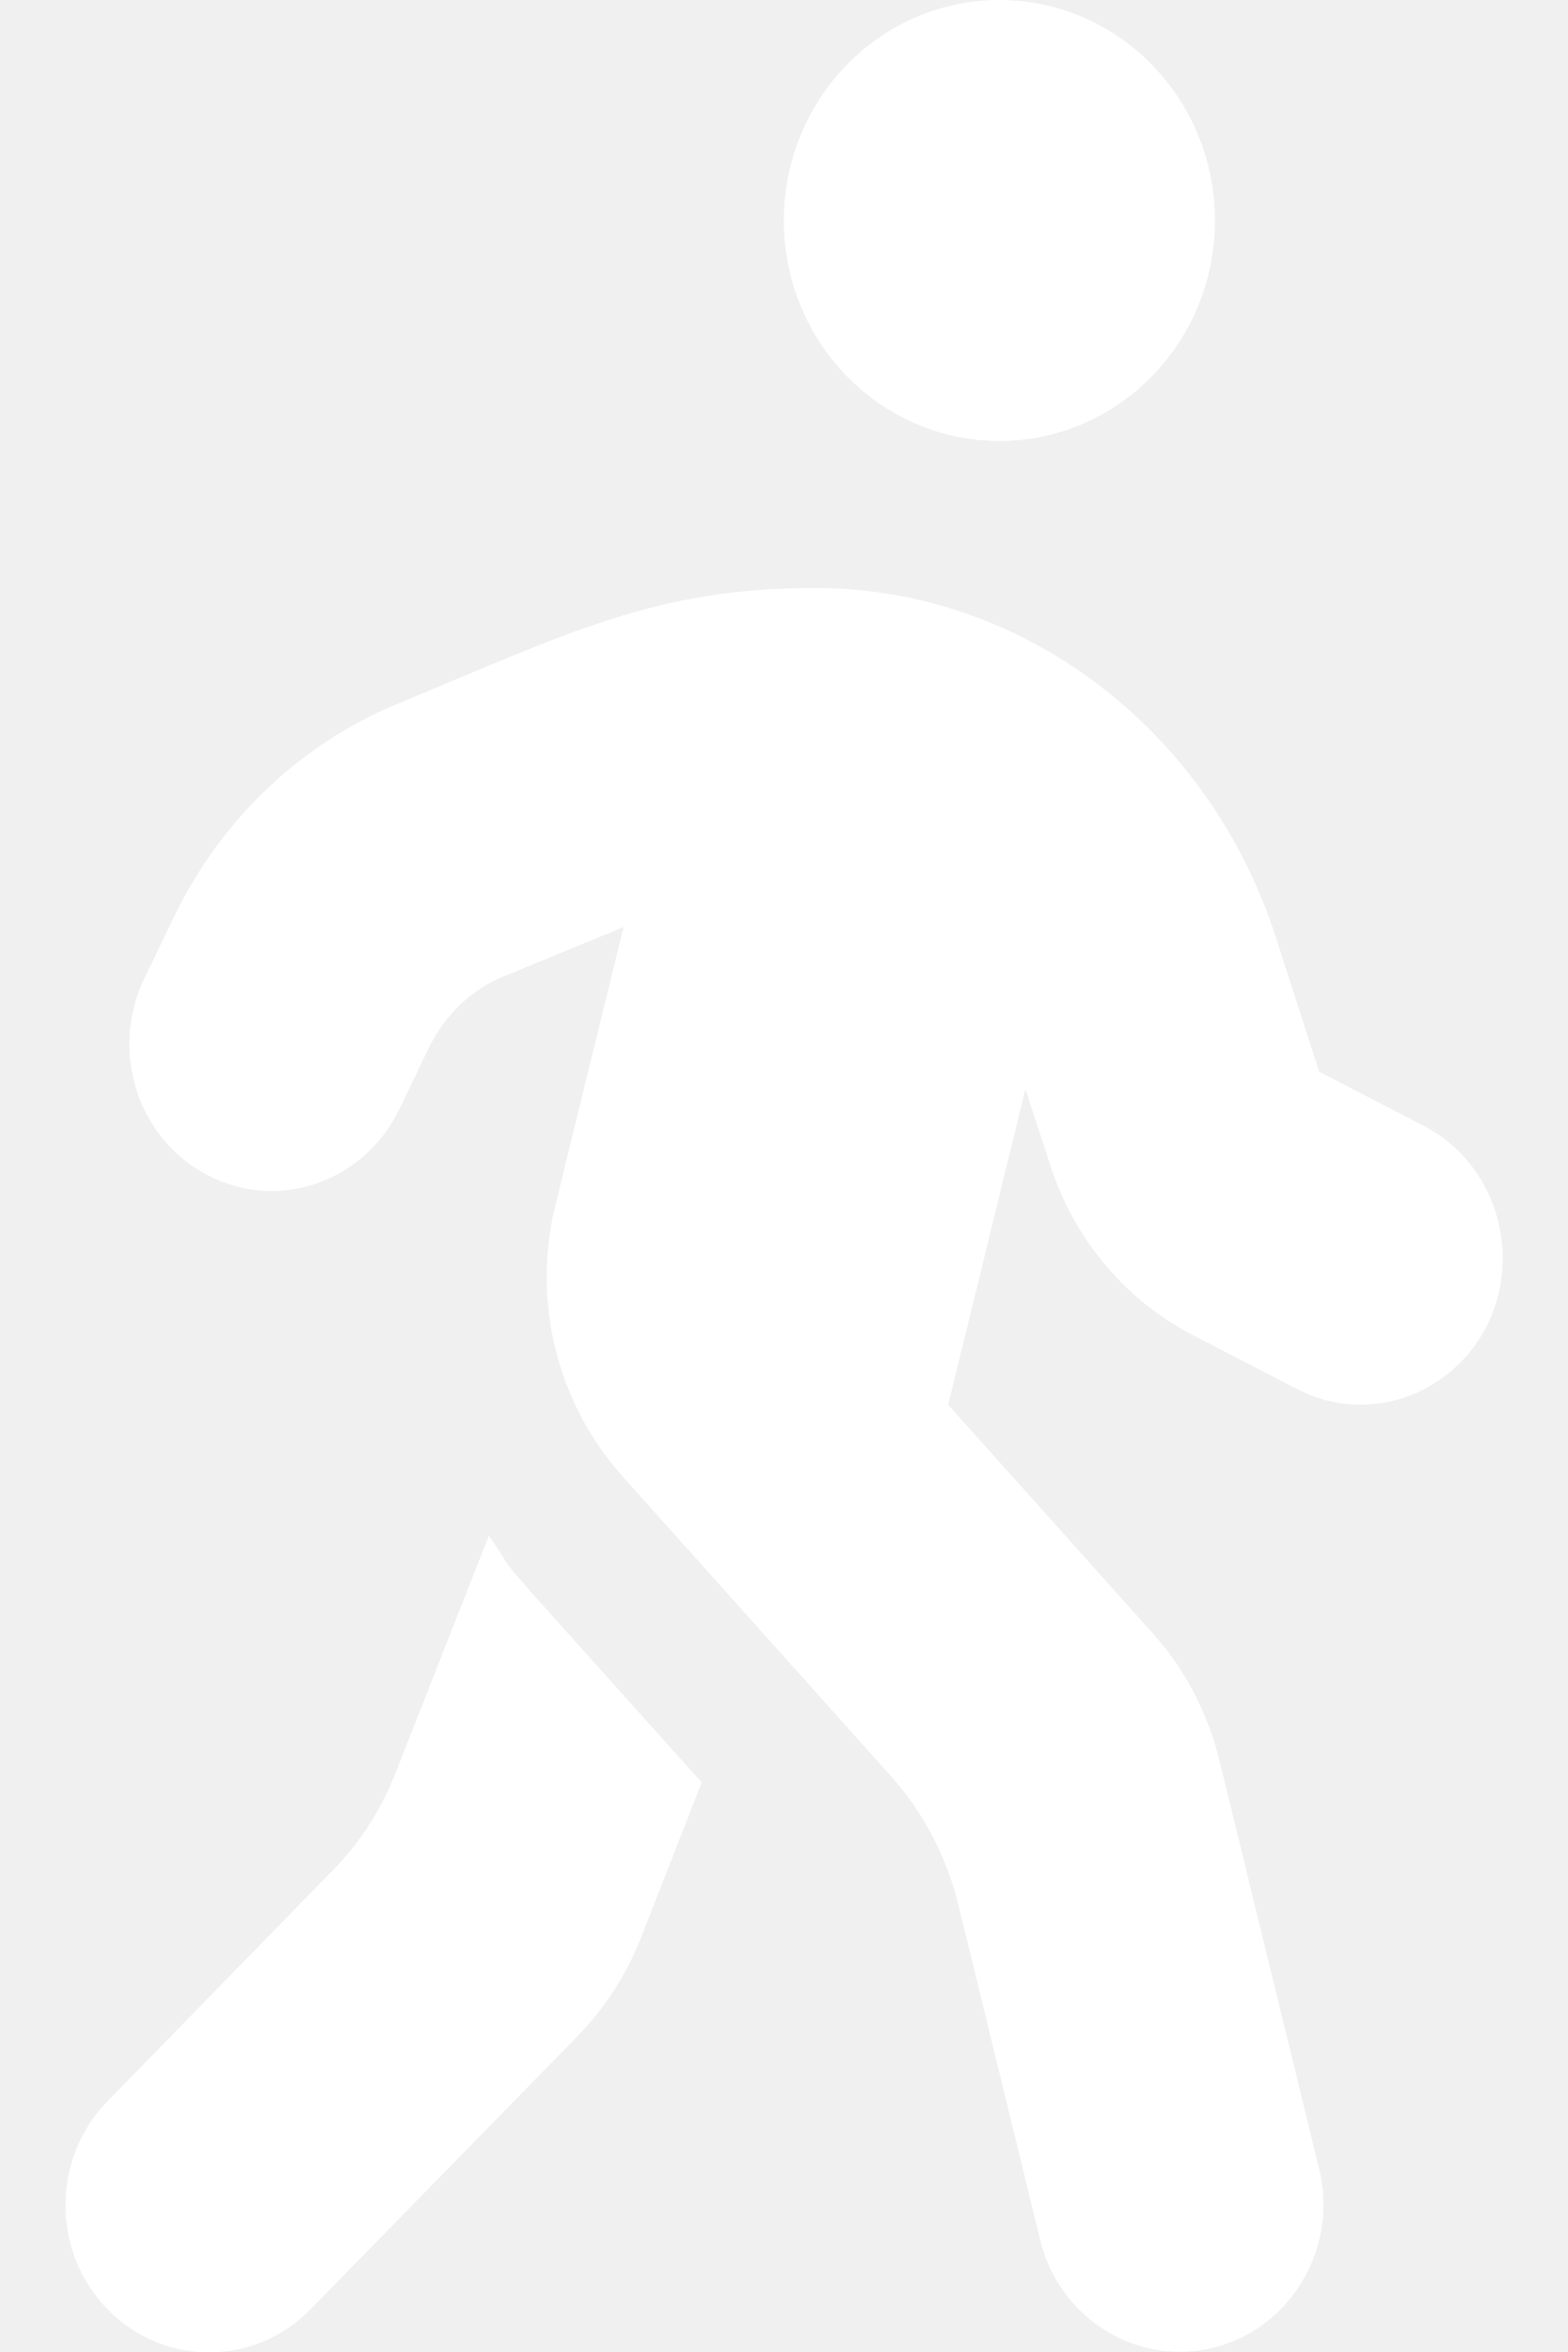
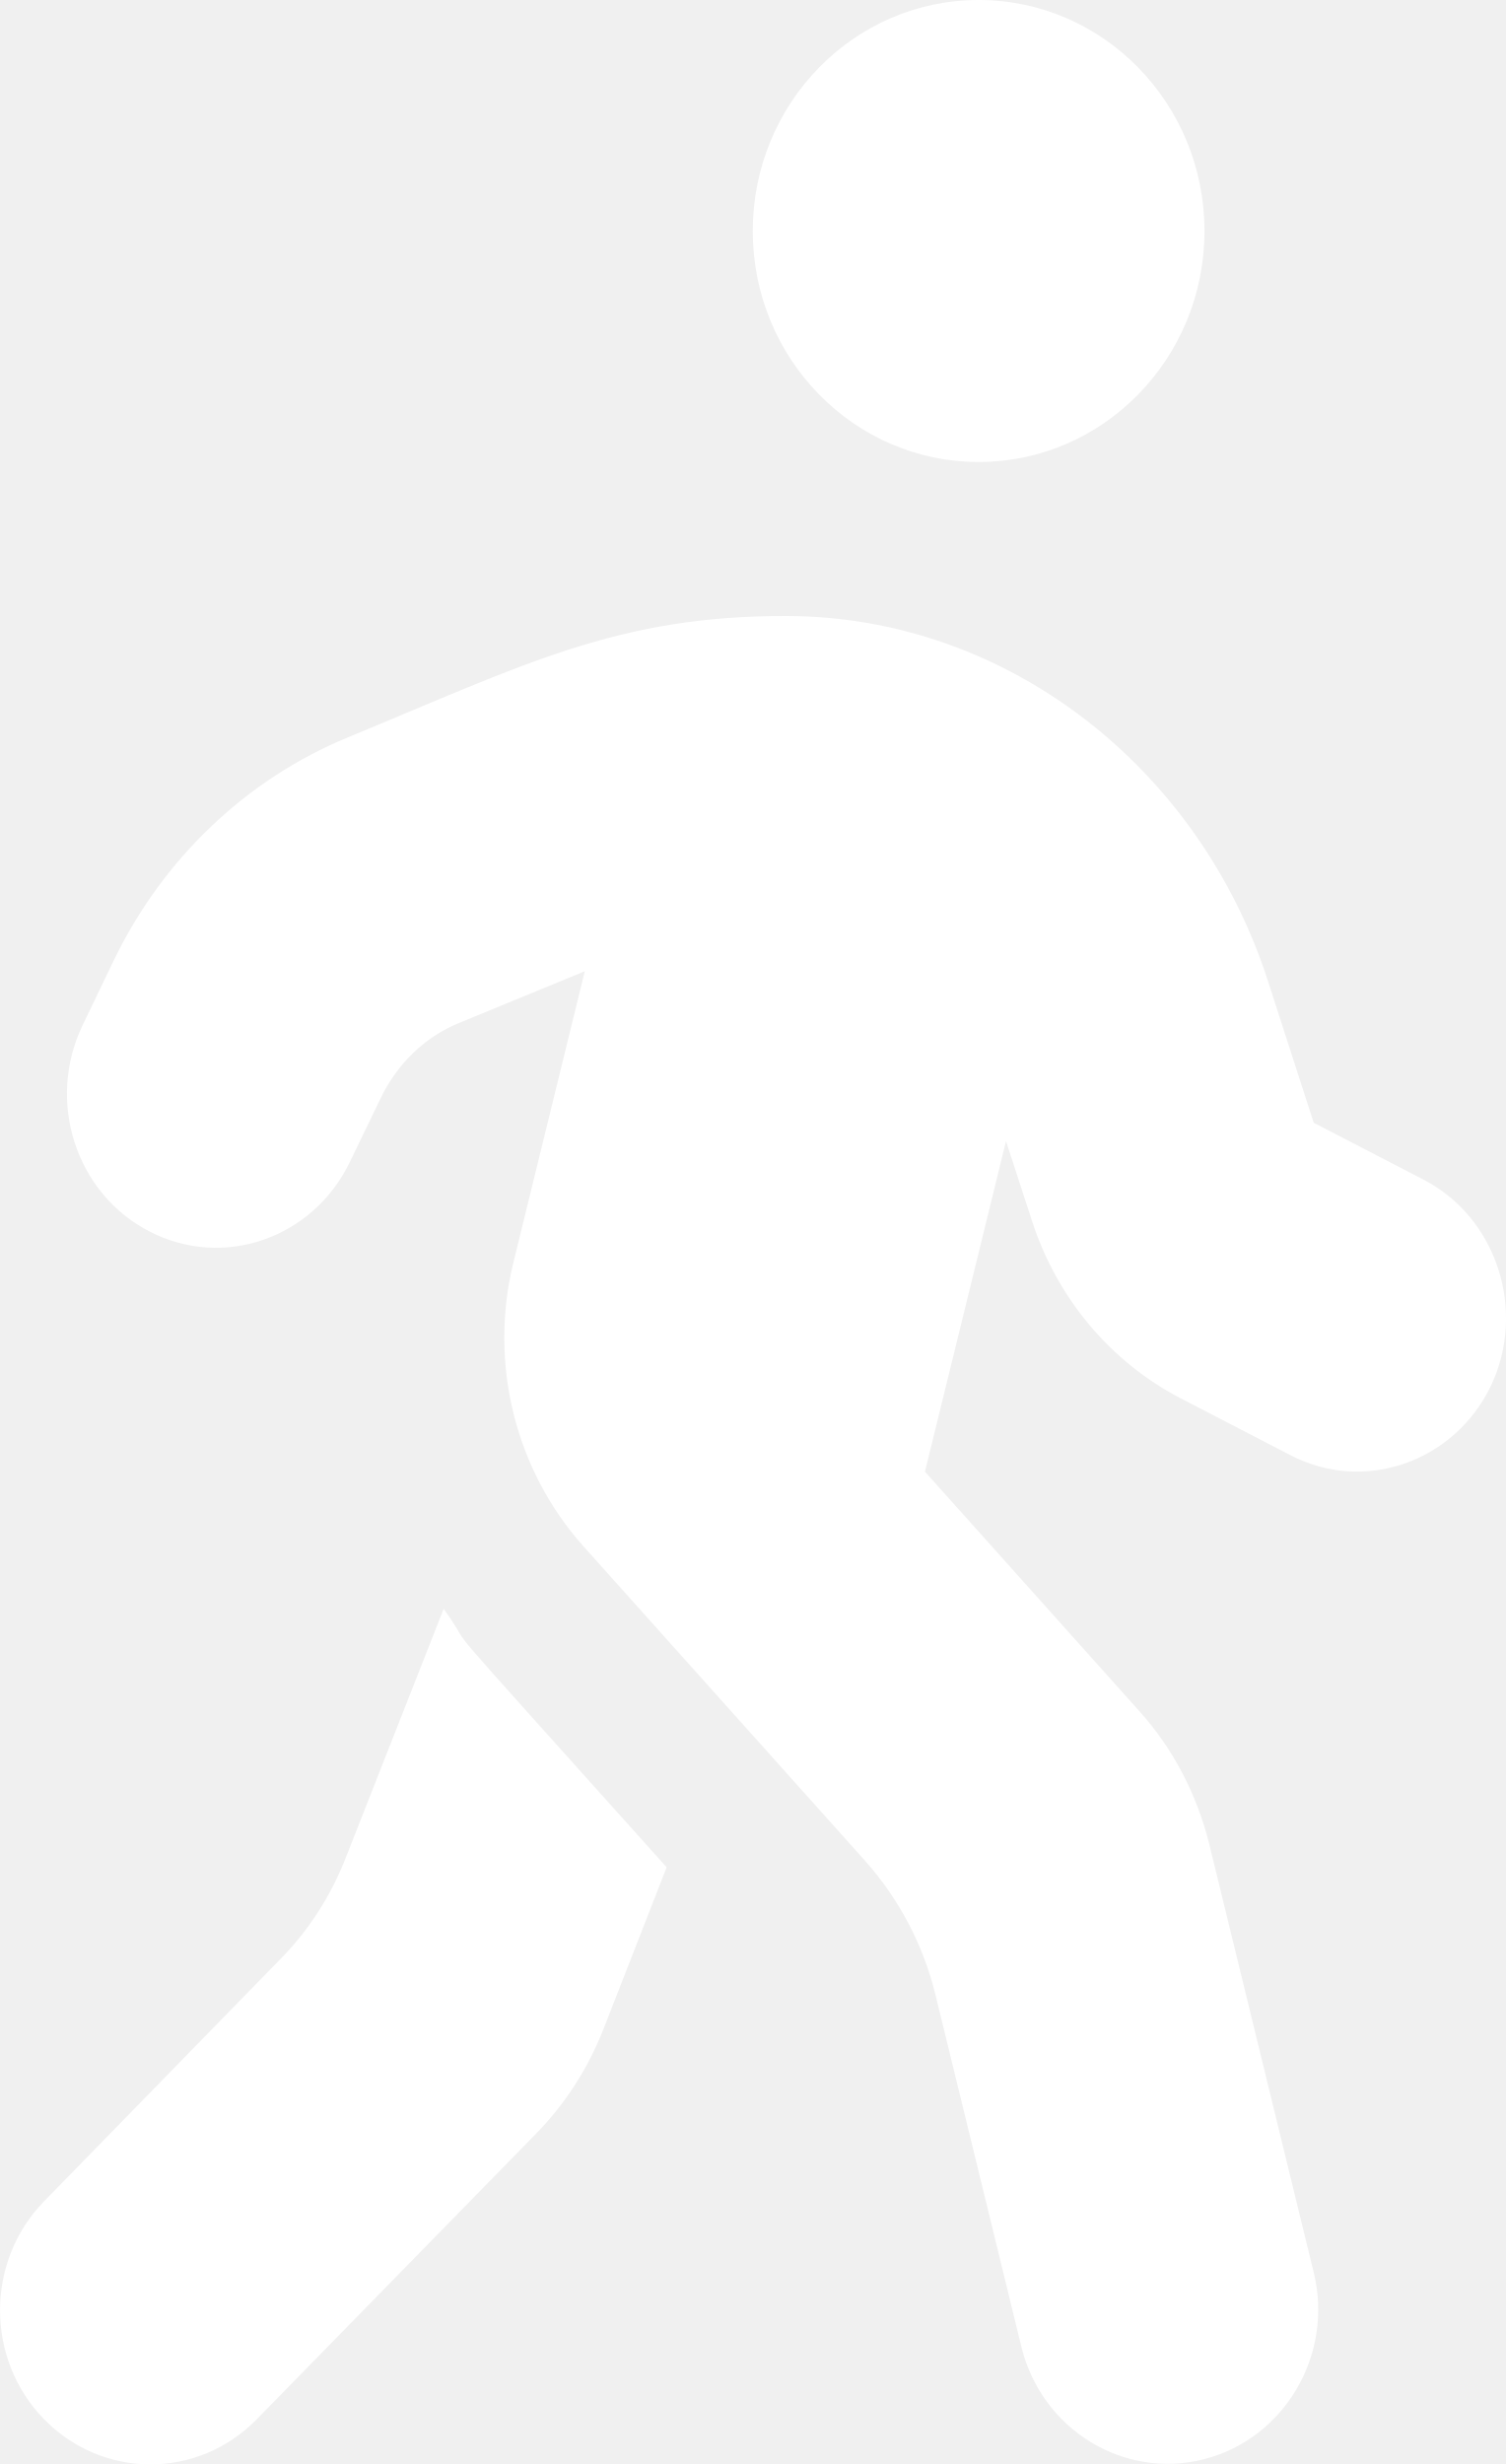
- <svg xmlns="http://www.w3.org/2000/svg" width="12" height="18" viewBox="0 0 12 18" fill="none">
-   <path d="M7.65 3.375C8.561 3.375 9.3 2.619 9.3 1.688C9.3 0.756 8.561 0 7.65 0C6.739 0 6 0.756 6 1.688C6 2.619 6.739 3.375 7.65 3.375ZM10.899 8.617L10.098 8.202L9.764 7.168C9.259 5.6 7.849 4.504 6.251 4.5C5.014 4.496 4.329 4.855 3.044 5.386C2.301 5.692 1.693 6.272 1.335 7.01L1.105 7.488C0.837 8.044 1.054 8.719 1.593 8.996C2.129 9.274 2.783 9.049 3.054 8.494L3.284 8.016C3.405 7.77 3.604 7.576 3.852 7.474L4.773 7.095L4.25 9.229C4.072 9.96 4.264 10.737 4.763 11.296L6.822 13.595C7.069 13.873 7.244 14.207 7.334 14.569L7.963 17.146C8.111 17.747 8.709 18.116 9.297 17.965C9.884 17.814 10.245 17.202 10.098 16.601L9.334 13.472C9.245 13.11 9.07 12.772 8.822 12.498L7.258 10.751L7.849 8.336L8.039 8.916C8.221 9.482 8.613 9.949 9.128 10.216L9.929 10.631C10.465 10.909 11.119 10.684 11.39 10.129C11.655 9.577 11.438 8.895 10.899 8.617ZM3.03 13.563C2.92 13.848 2.755 14.105 2.542 14.319L0.823 16.081C0.394 16.52 0.394 17.234 0.823 17.673C1.253 18.113 1.947 18.113 2.377 17.673L4.419 15.585C4.629 15.37 4.794 15.114 4.907 14.829L5.371 13.641C3.47 11.521 4.041 12.171 3.742 11.753L3.03 13.563Z" fill="white" />
+ <svg xmlns="http://www.w3.org/2000/svg" width="11" height="18" viewBox="0 0 11 18" fill="none">
+   <path d="M7.149 3.375C8.06 3.375 8.799 2.619 8.799 1.688C8.799 0.756 8.06 0 7.149 0C6.238 0 5.499 0.756 5.499 1.688C5.499 2.619 6.238 3.375 7.149 3.375ZM10.398 8.617L9.597 8.202L9.263 7.168C8.758 5.6 7.349 4.504 5.75 4.5C4.513 4.496 3.829 4.855 2.543 5.386C1.8 5.692 1.192 6.272 0.834 7.01L0.604 7.488C0.336 8.044 0.553 8.719 1.092 8.996C1.629 9.274 2.282 9.049 2.553 8.494L2.784 8.016C2.904 7.77 3.103 7.576 3.351 7.474L4.272 7.095L3.749 9.229C3.571 9.96 3.763 10.737 4.262 11.296L6.321 13.595C6.568 13.873 6.744 14.207 6.833 14.569L7.462 17.146C7.61 17.747 8.208 18.116 8.796 17.965C9.384 17.814 9.744 17.202 9.597 16.601L8.834 13.472C8.744 13.11 8.569 12.772 8.321 12.498L6.757 10.751L7.349 8.336L7.538 8.916C7.72 9.482 8.112 9.949 8.627 10.216L9.428 10.631C9.964 10.909 10.618 10.684 10.889 10.129C11.154 9.577 10.937 8.895 10.398 8.617ZM2.529 13.563C2.419 13.848 2.254 14.105 2.041 14.319L0.322 16.081C-0.107 16.52 -0.107 17.234 0.322 17.673C0.752 18.113 1.446 18.113 1.876 17.673L3.918 15.585C4.128 15.37 4.293 15.114 4.406 14.829L4.87 13.641C2.969 11.521 3.54 12.171 3.241 11.753L2.529 13.563Z" fill="white" />
</svg>
